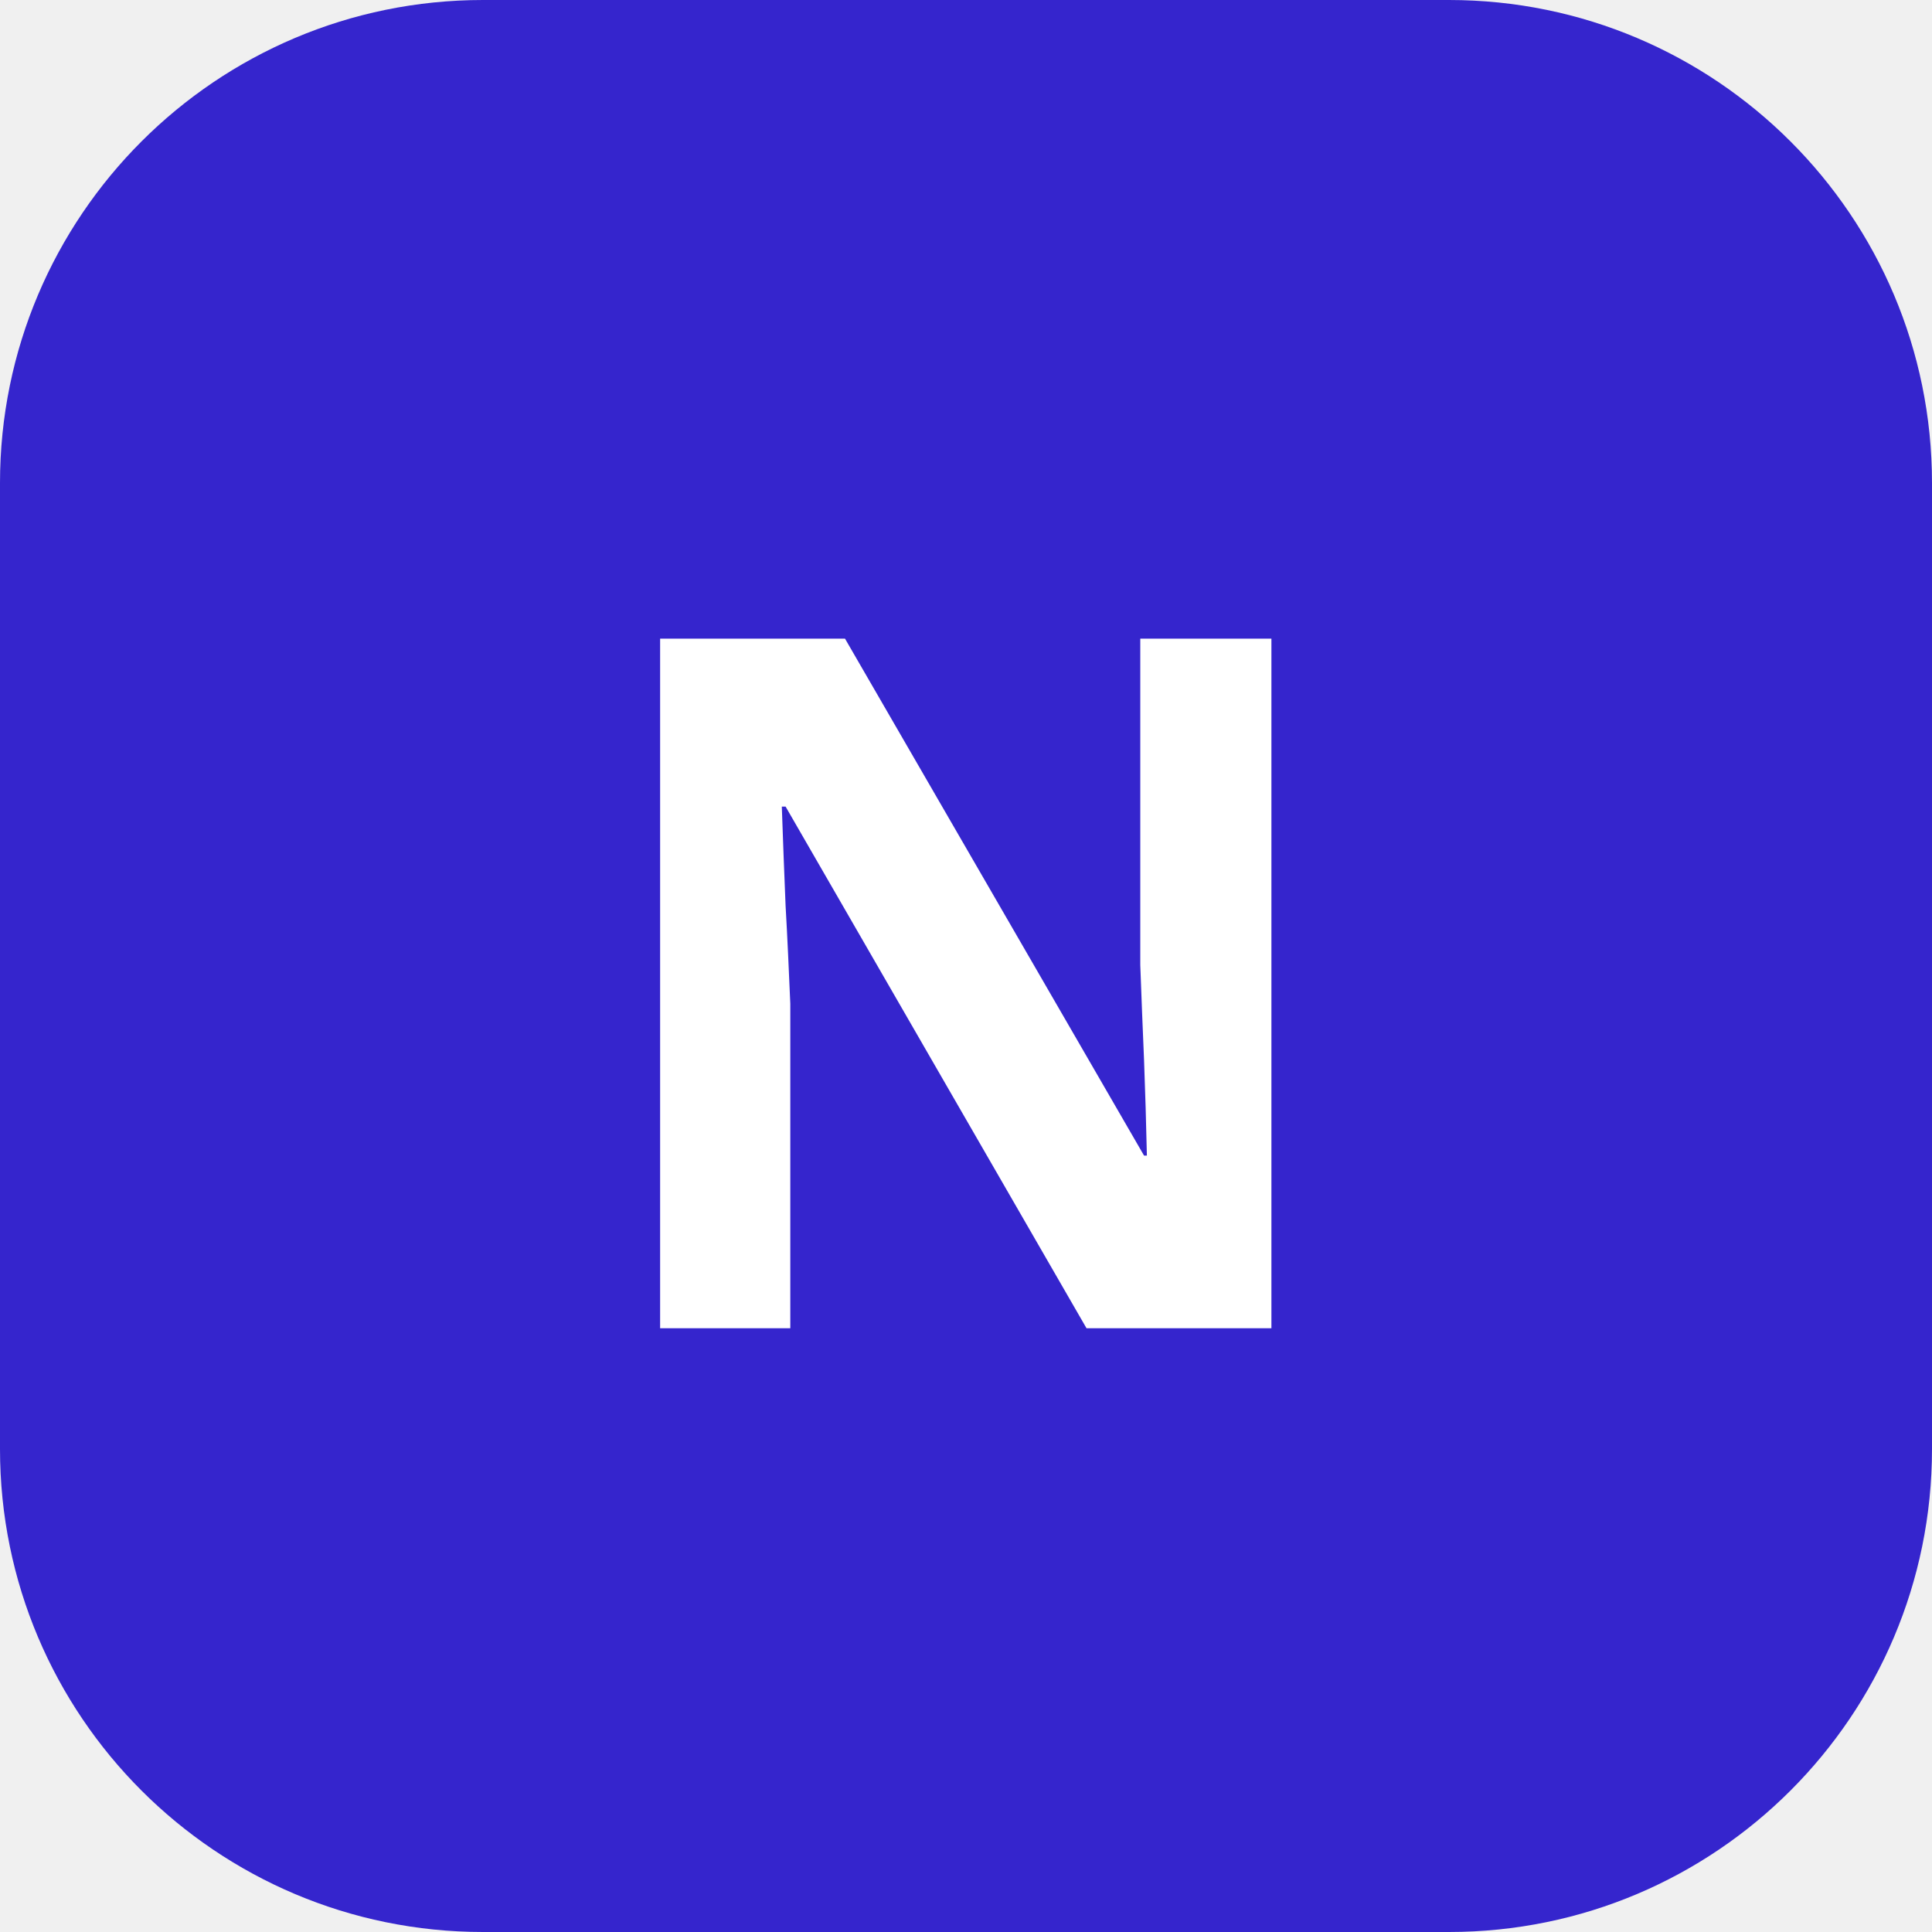
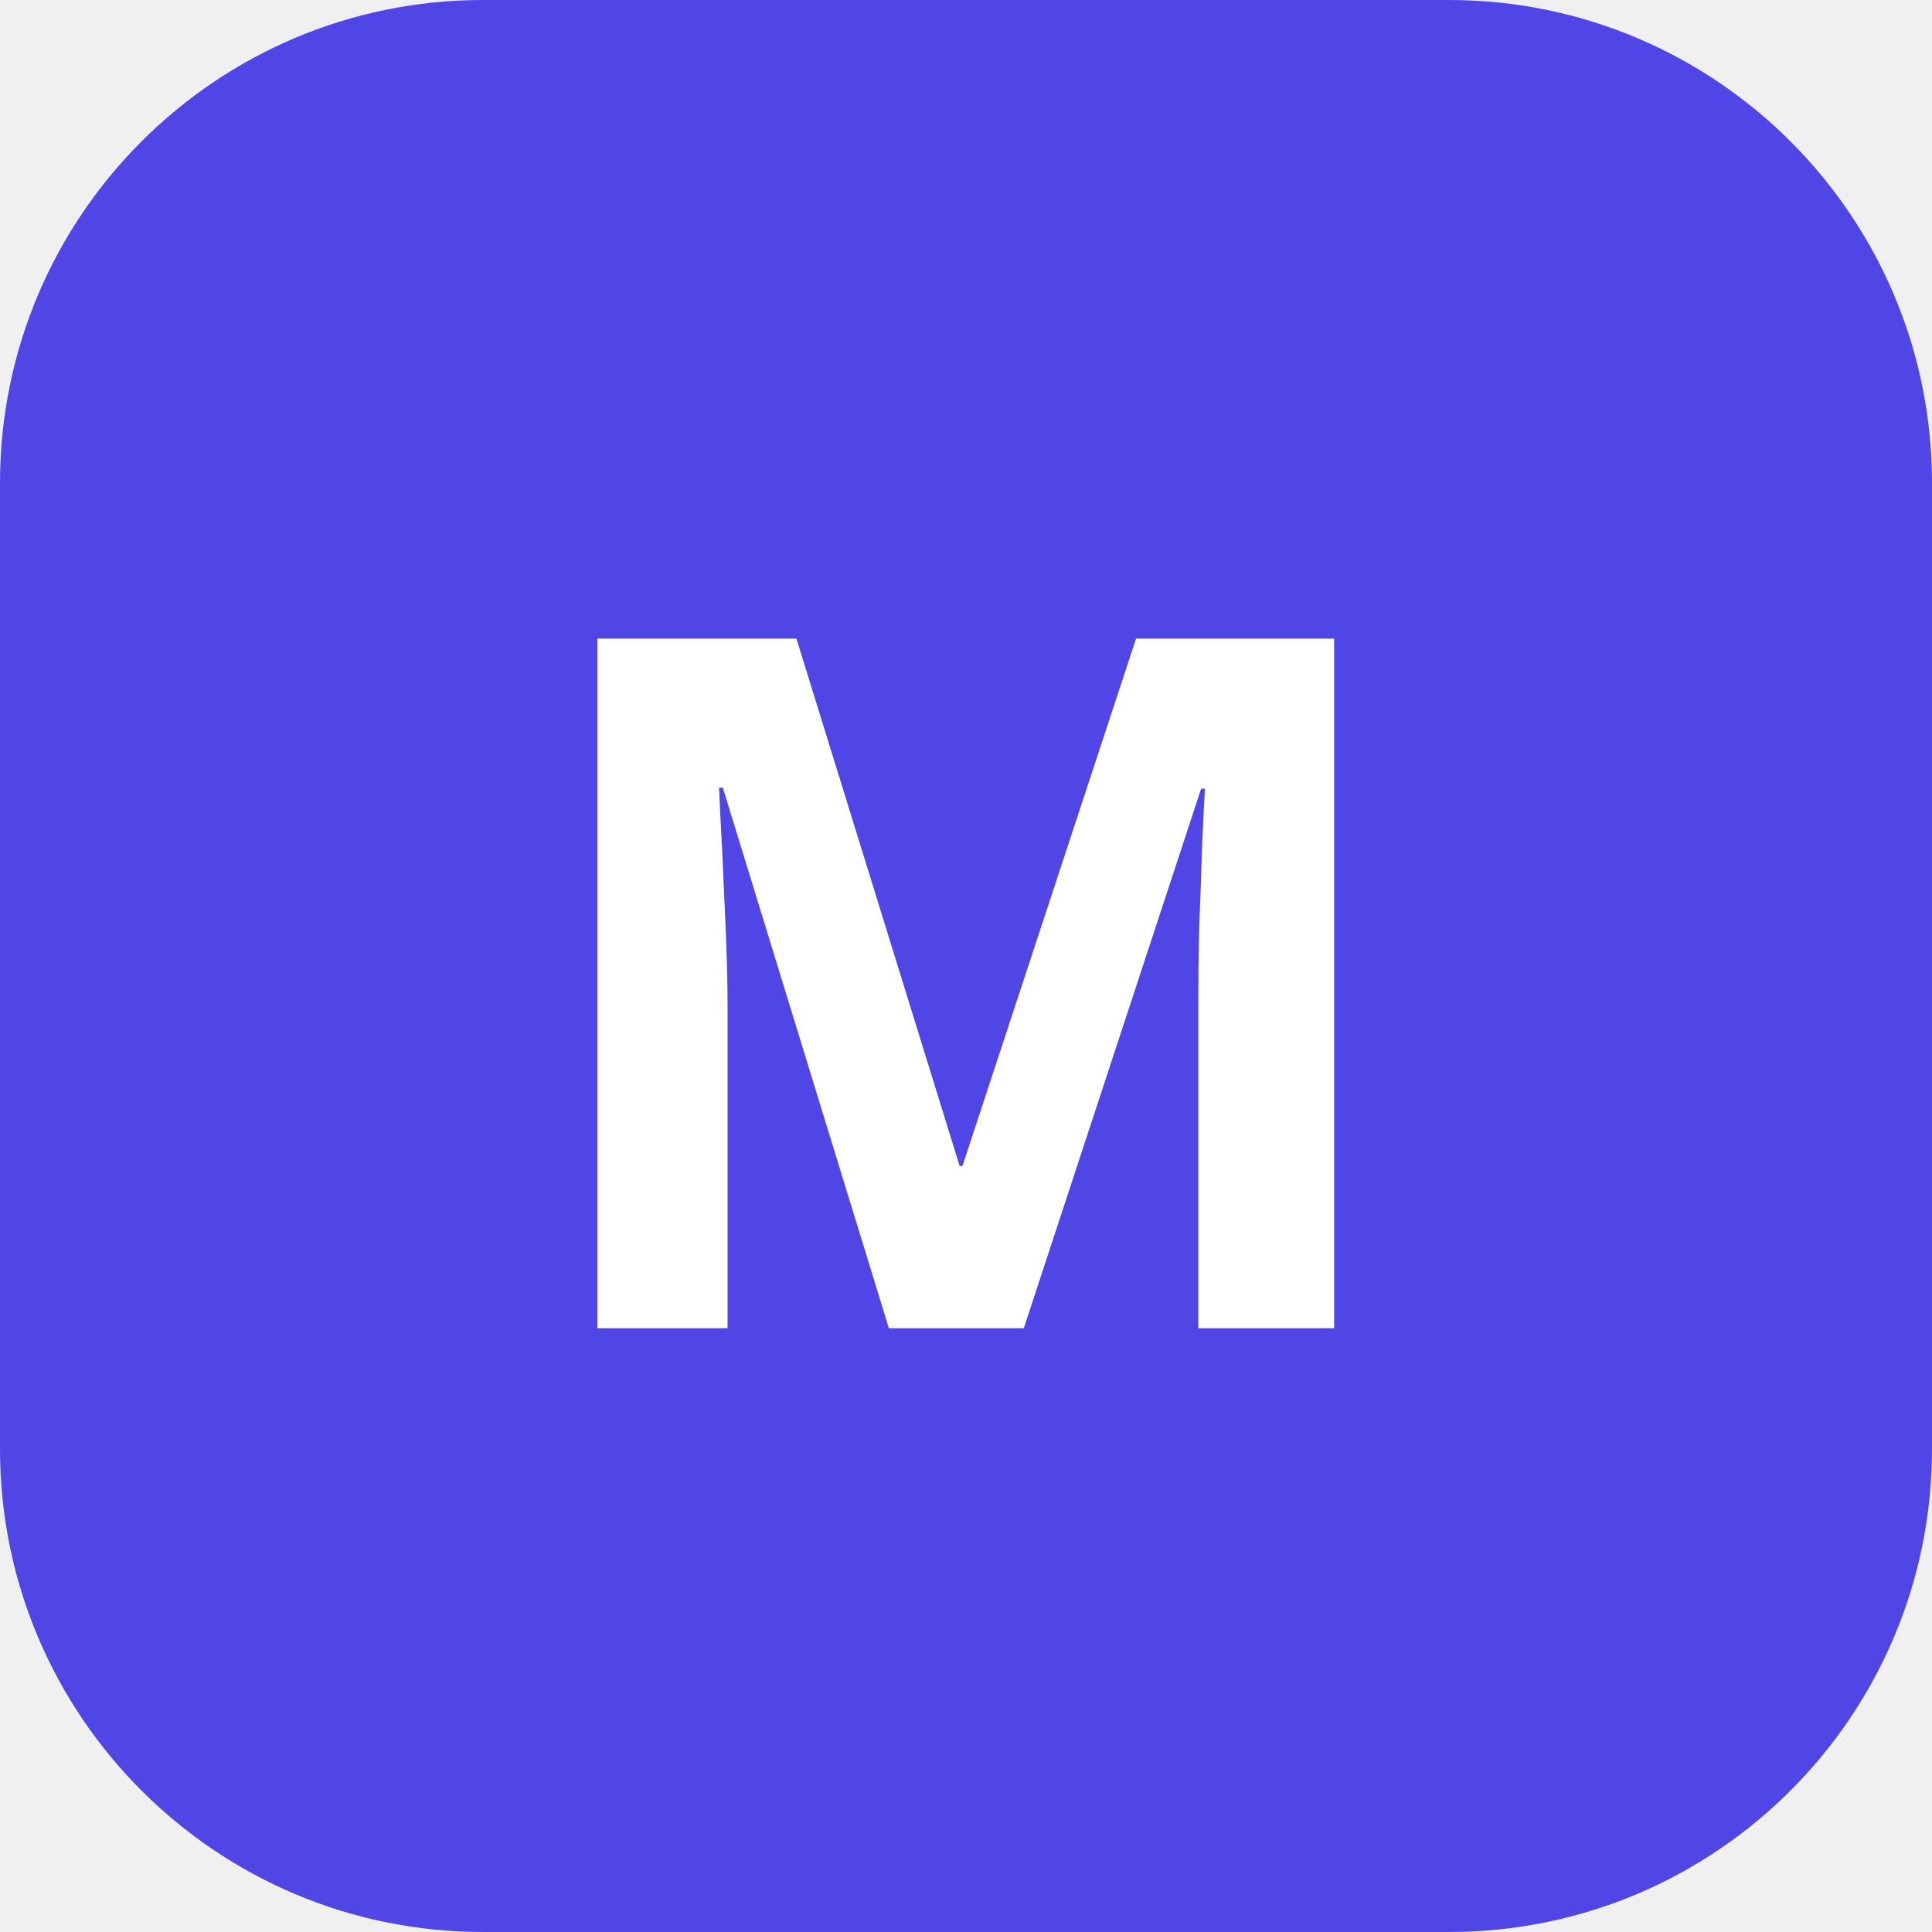
<svg xmlns="http://www.w3.org/2000/svg" viewBox="0 0 32 32">
-   <rect width="32" height="32" rx="8" fill="#3525cd" />
-   <text x="16" y="22" font-family="Manrope,sans-serif" font-size="16" font-weight="800" fill="#fff" text-anchor="middle">N</text>
+   <rect width="32" height="32" rx="8" fill="#4f46e5" />
+   <text x="16" y="22" font-family="Plus Jakarta Sans,Manrope,sans-serif" font-size="16" font-weight="800" fill="#fff" text-anchor="middle">M</text>
</svg>
